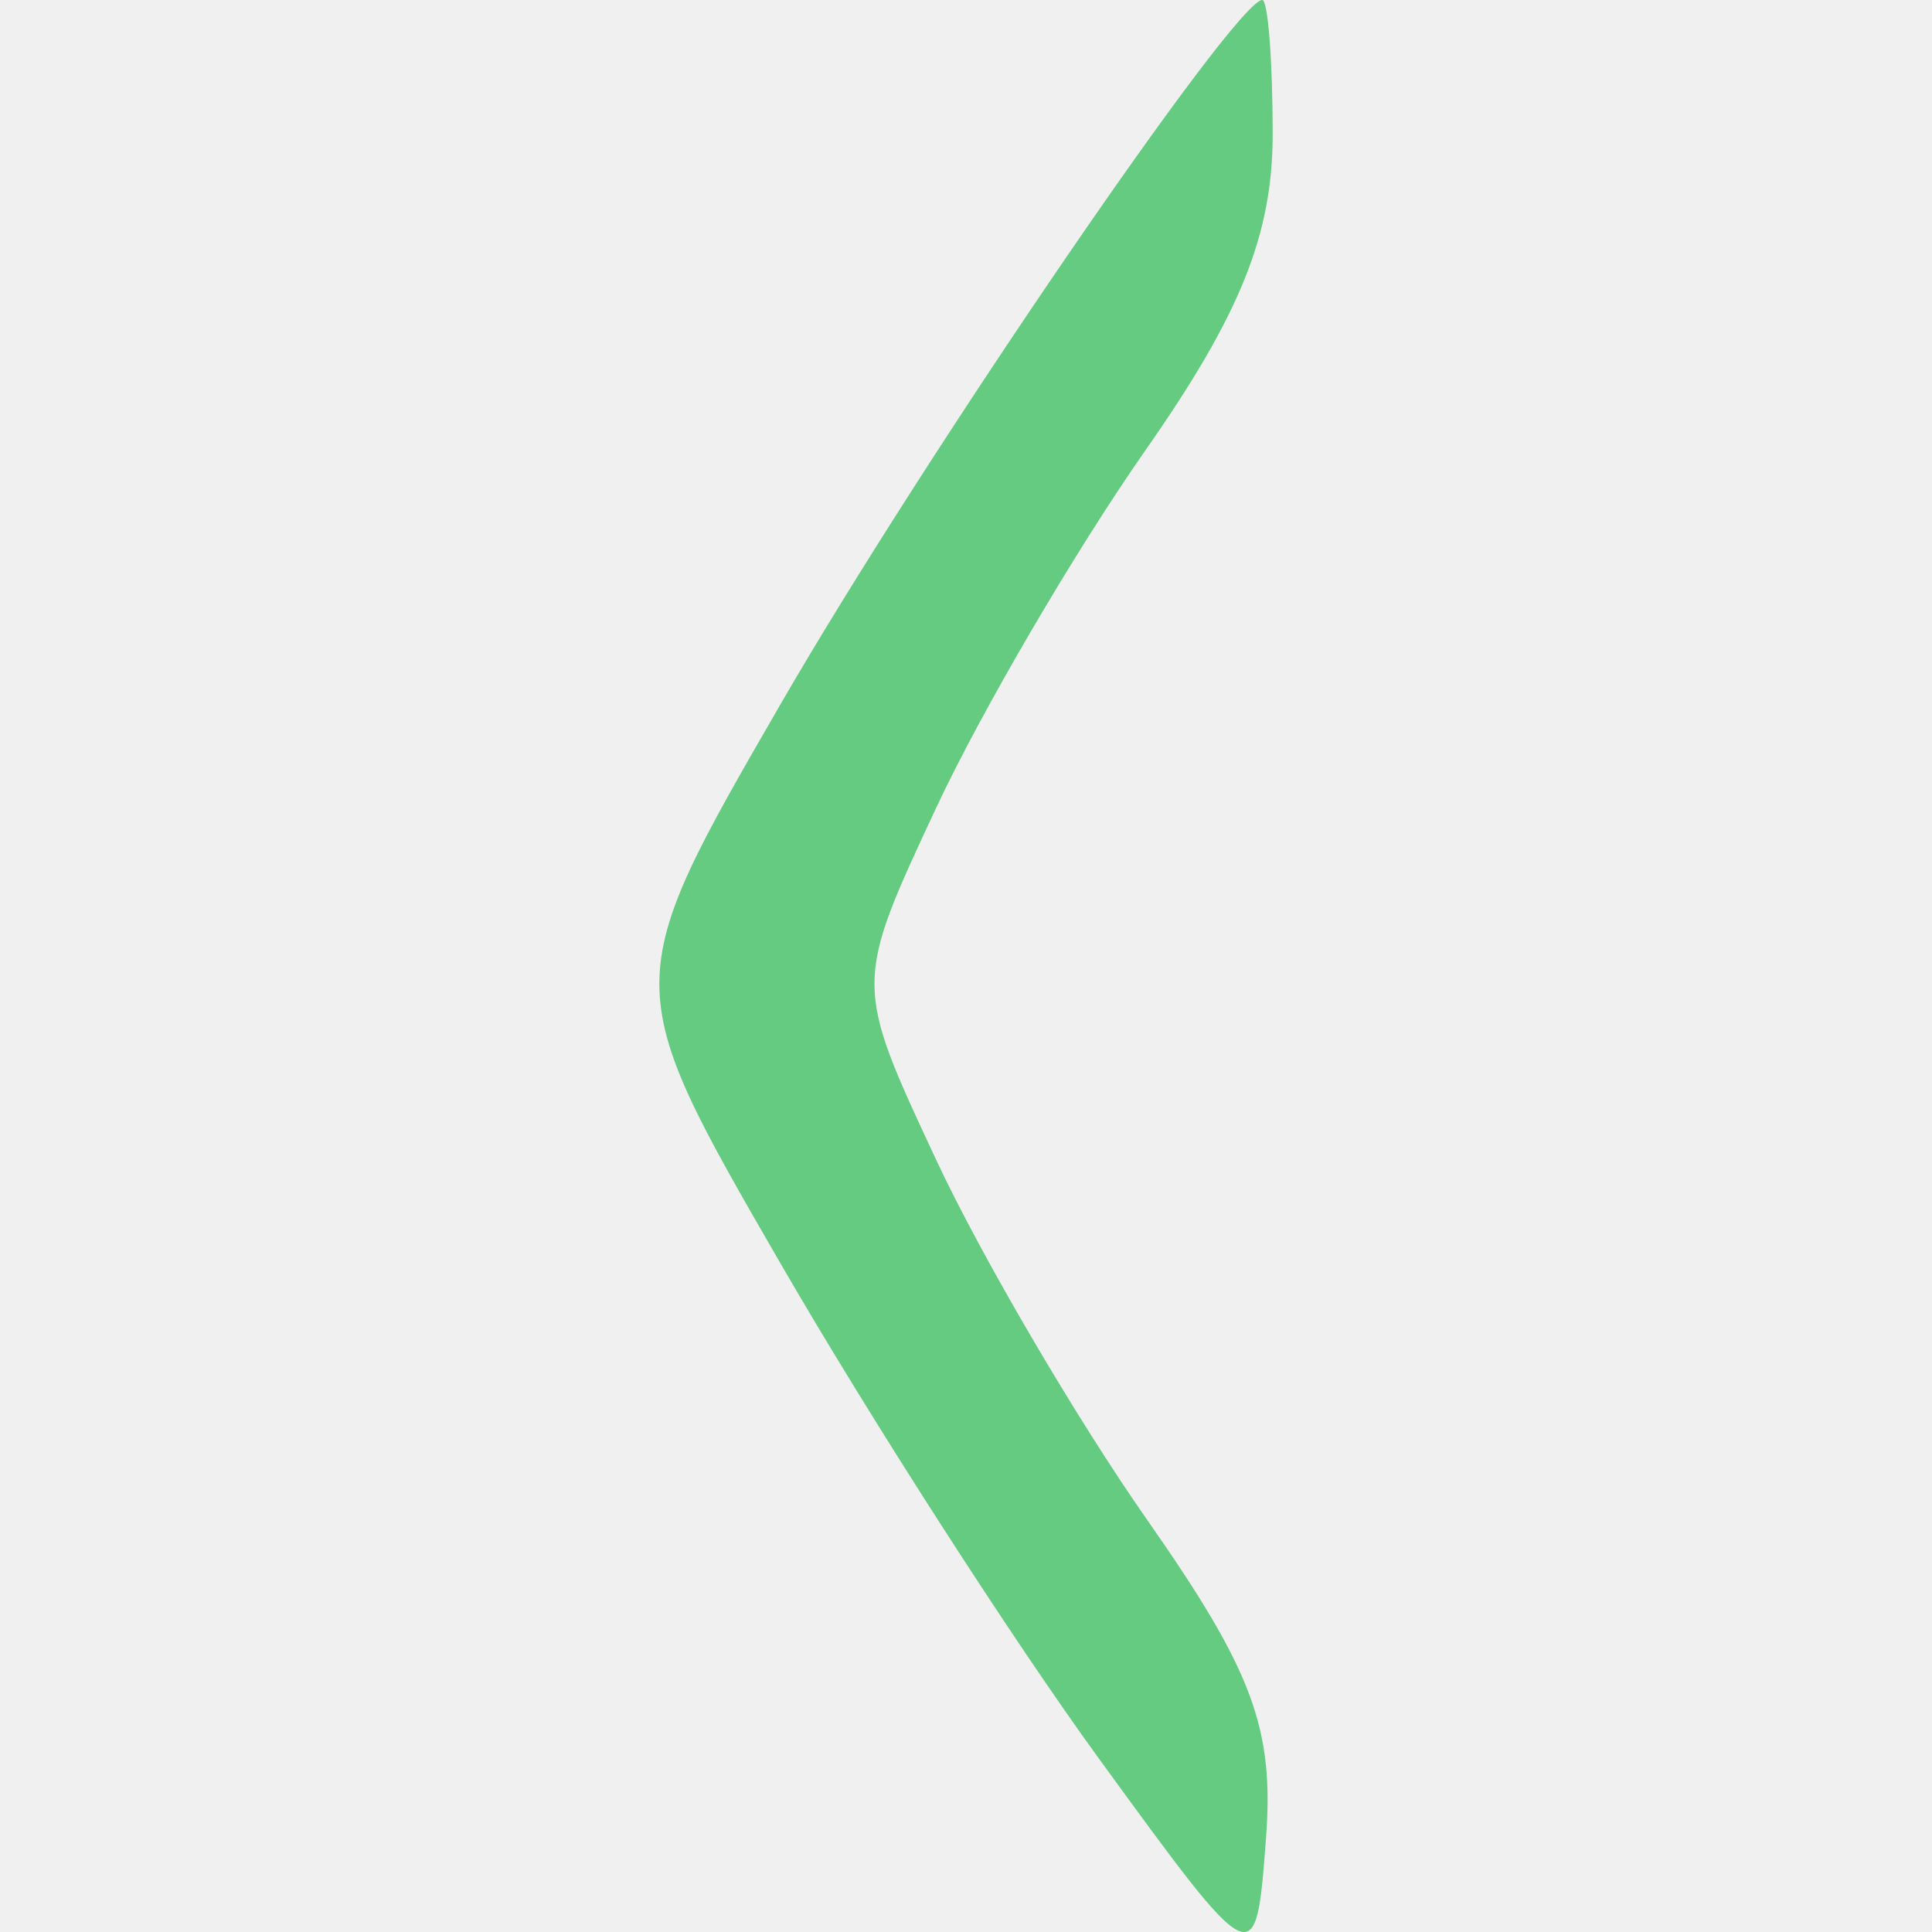
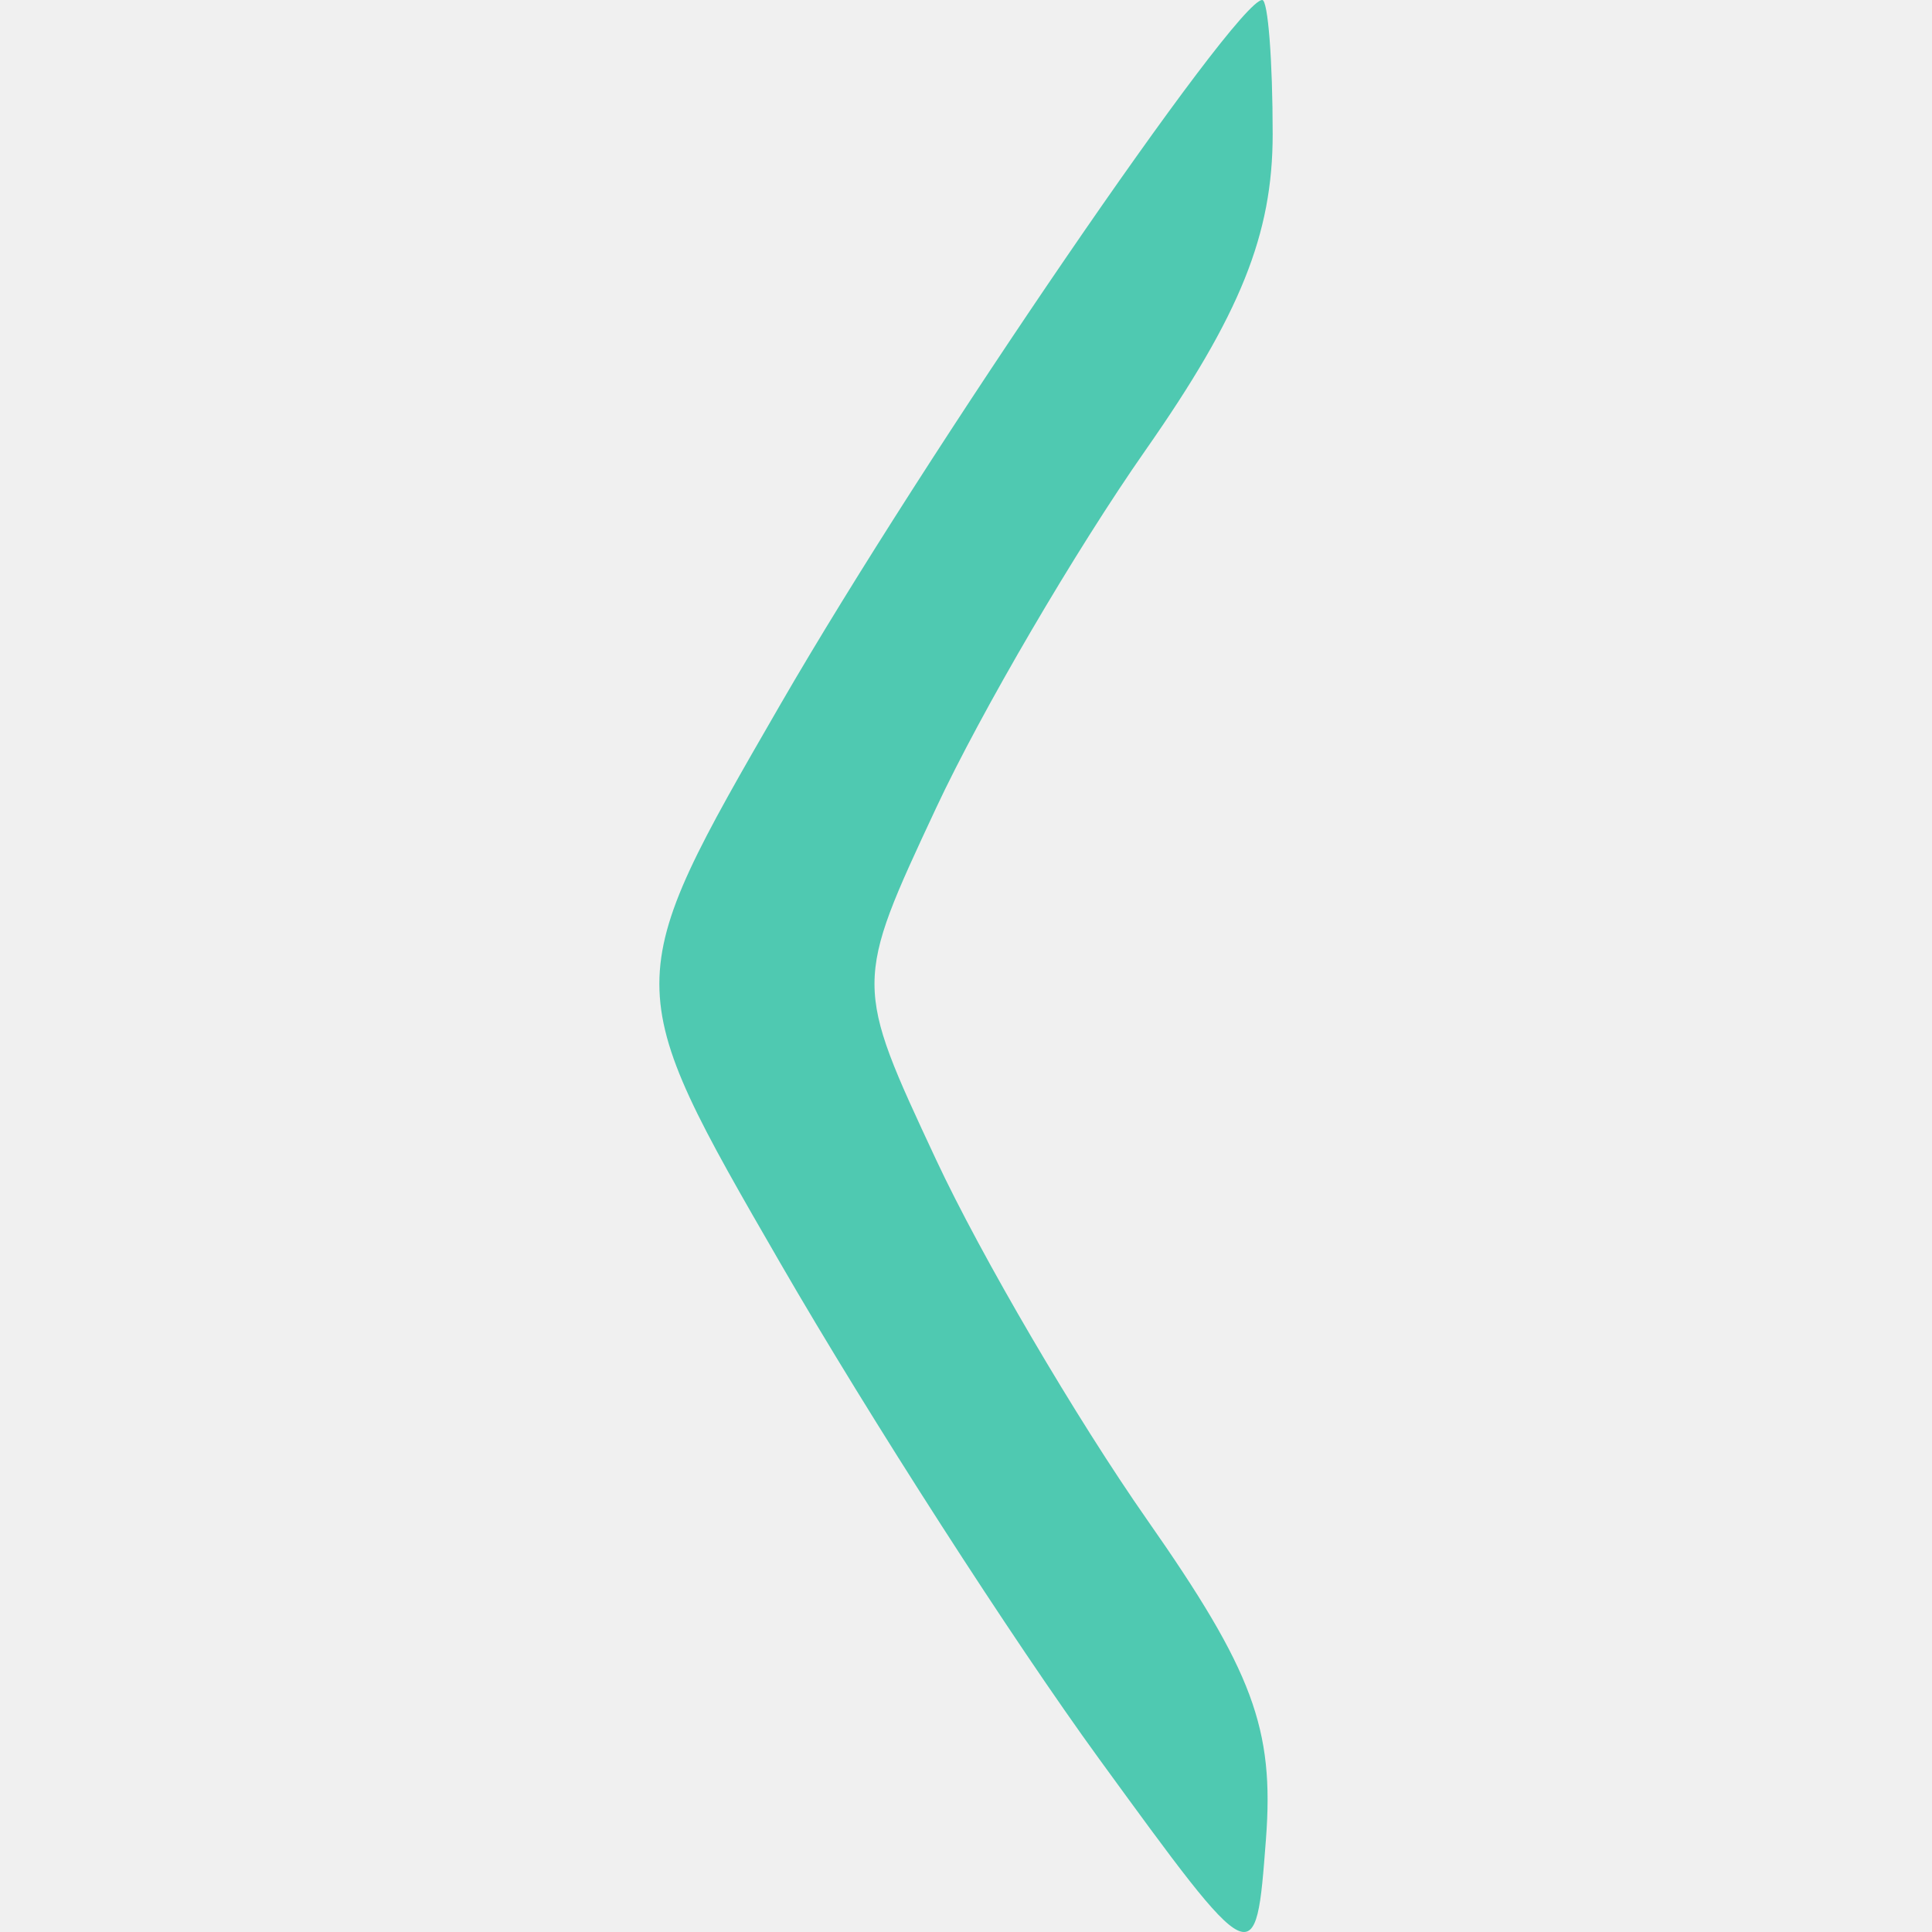
<svg xmlns="http://www.w3.org/2000/svg" width="16" height="16" viewBox="0 0 16 16" fill="#FFFFFF" opacity="0.75" version="1.1" id="svg4">
  <defs id="defs8" />
-   <g id="g5088" transform="matrix(-0.2809615,0,0,-0.2809615,9.109633,18.77266)" style="fill:#35bf5c;fill-opacity:1">
-     <path style="fill:#35bf5c;fill-opacity:1" d="m -5.09,62.86 c 0,-2.951 0.952,-5.317 3.75,-9.317 2.062,-2.949 4.839,-7.694 6.171,-10.544 2.421,-5.183 2.421,-5.183 0,-10.366 -1.332,-2.851 -4.132,-7.629 -6.223,-10.618 -3.116,-4.454 -3.747,-6.152 -3.5,-9.41 0.302,-3.975 0.302,-3.975 4.919,2.368 2.539,3.489 6.763,10.055 9.385,14.593 4.768,8.25 4.768,8.25 0,16.5 -4.277,7.401 -13.409,20.75 -14.195,20.75 -0.169,0 -0.307,-1.78 -0.307,-3.956 z" id="path5096" />
+   <g id="g5088" transform="matrix(-0.2809615,0,0,-0.2809615,9.109633,18.77266)" style="fill:#1ABC9C;fill-opacity:1">
+     <path style="fill:#1ABC9C;fill-opacity:1" d="m -5.09,62.86 c 0,-2.951 0.952,-5.317 3.75,-9.317 2.062,-2.949 4.839,-7.694 6.171,-10.544 2.421,-5.183 2.421,-5.183 0,-10.366 -1.332,-2.851 -4.132,-7.629 -6.223,-10.618 -3.116,-4.454 -3.747,-6.152 -3.5,-9.41 0.302,-3.975 0.302,-3.975 4.919,2.368 2.539,3.489 6.763,10.055 9.385,14.593 4.768,8.25 4.768,8.25 0,16.5 -4.277,7.401 -13.409,20.75 -14.195,20.75 -0.169,0 -0.307,-1.78 -0.307,-3.956 z" id="path5096" />
  </g>
</svg>
